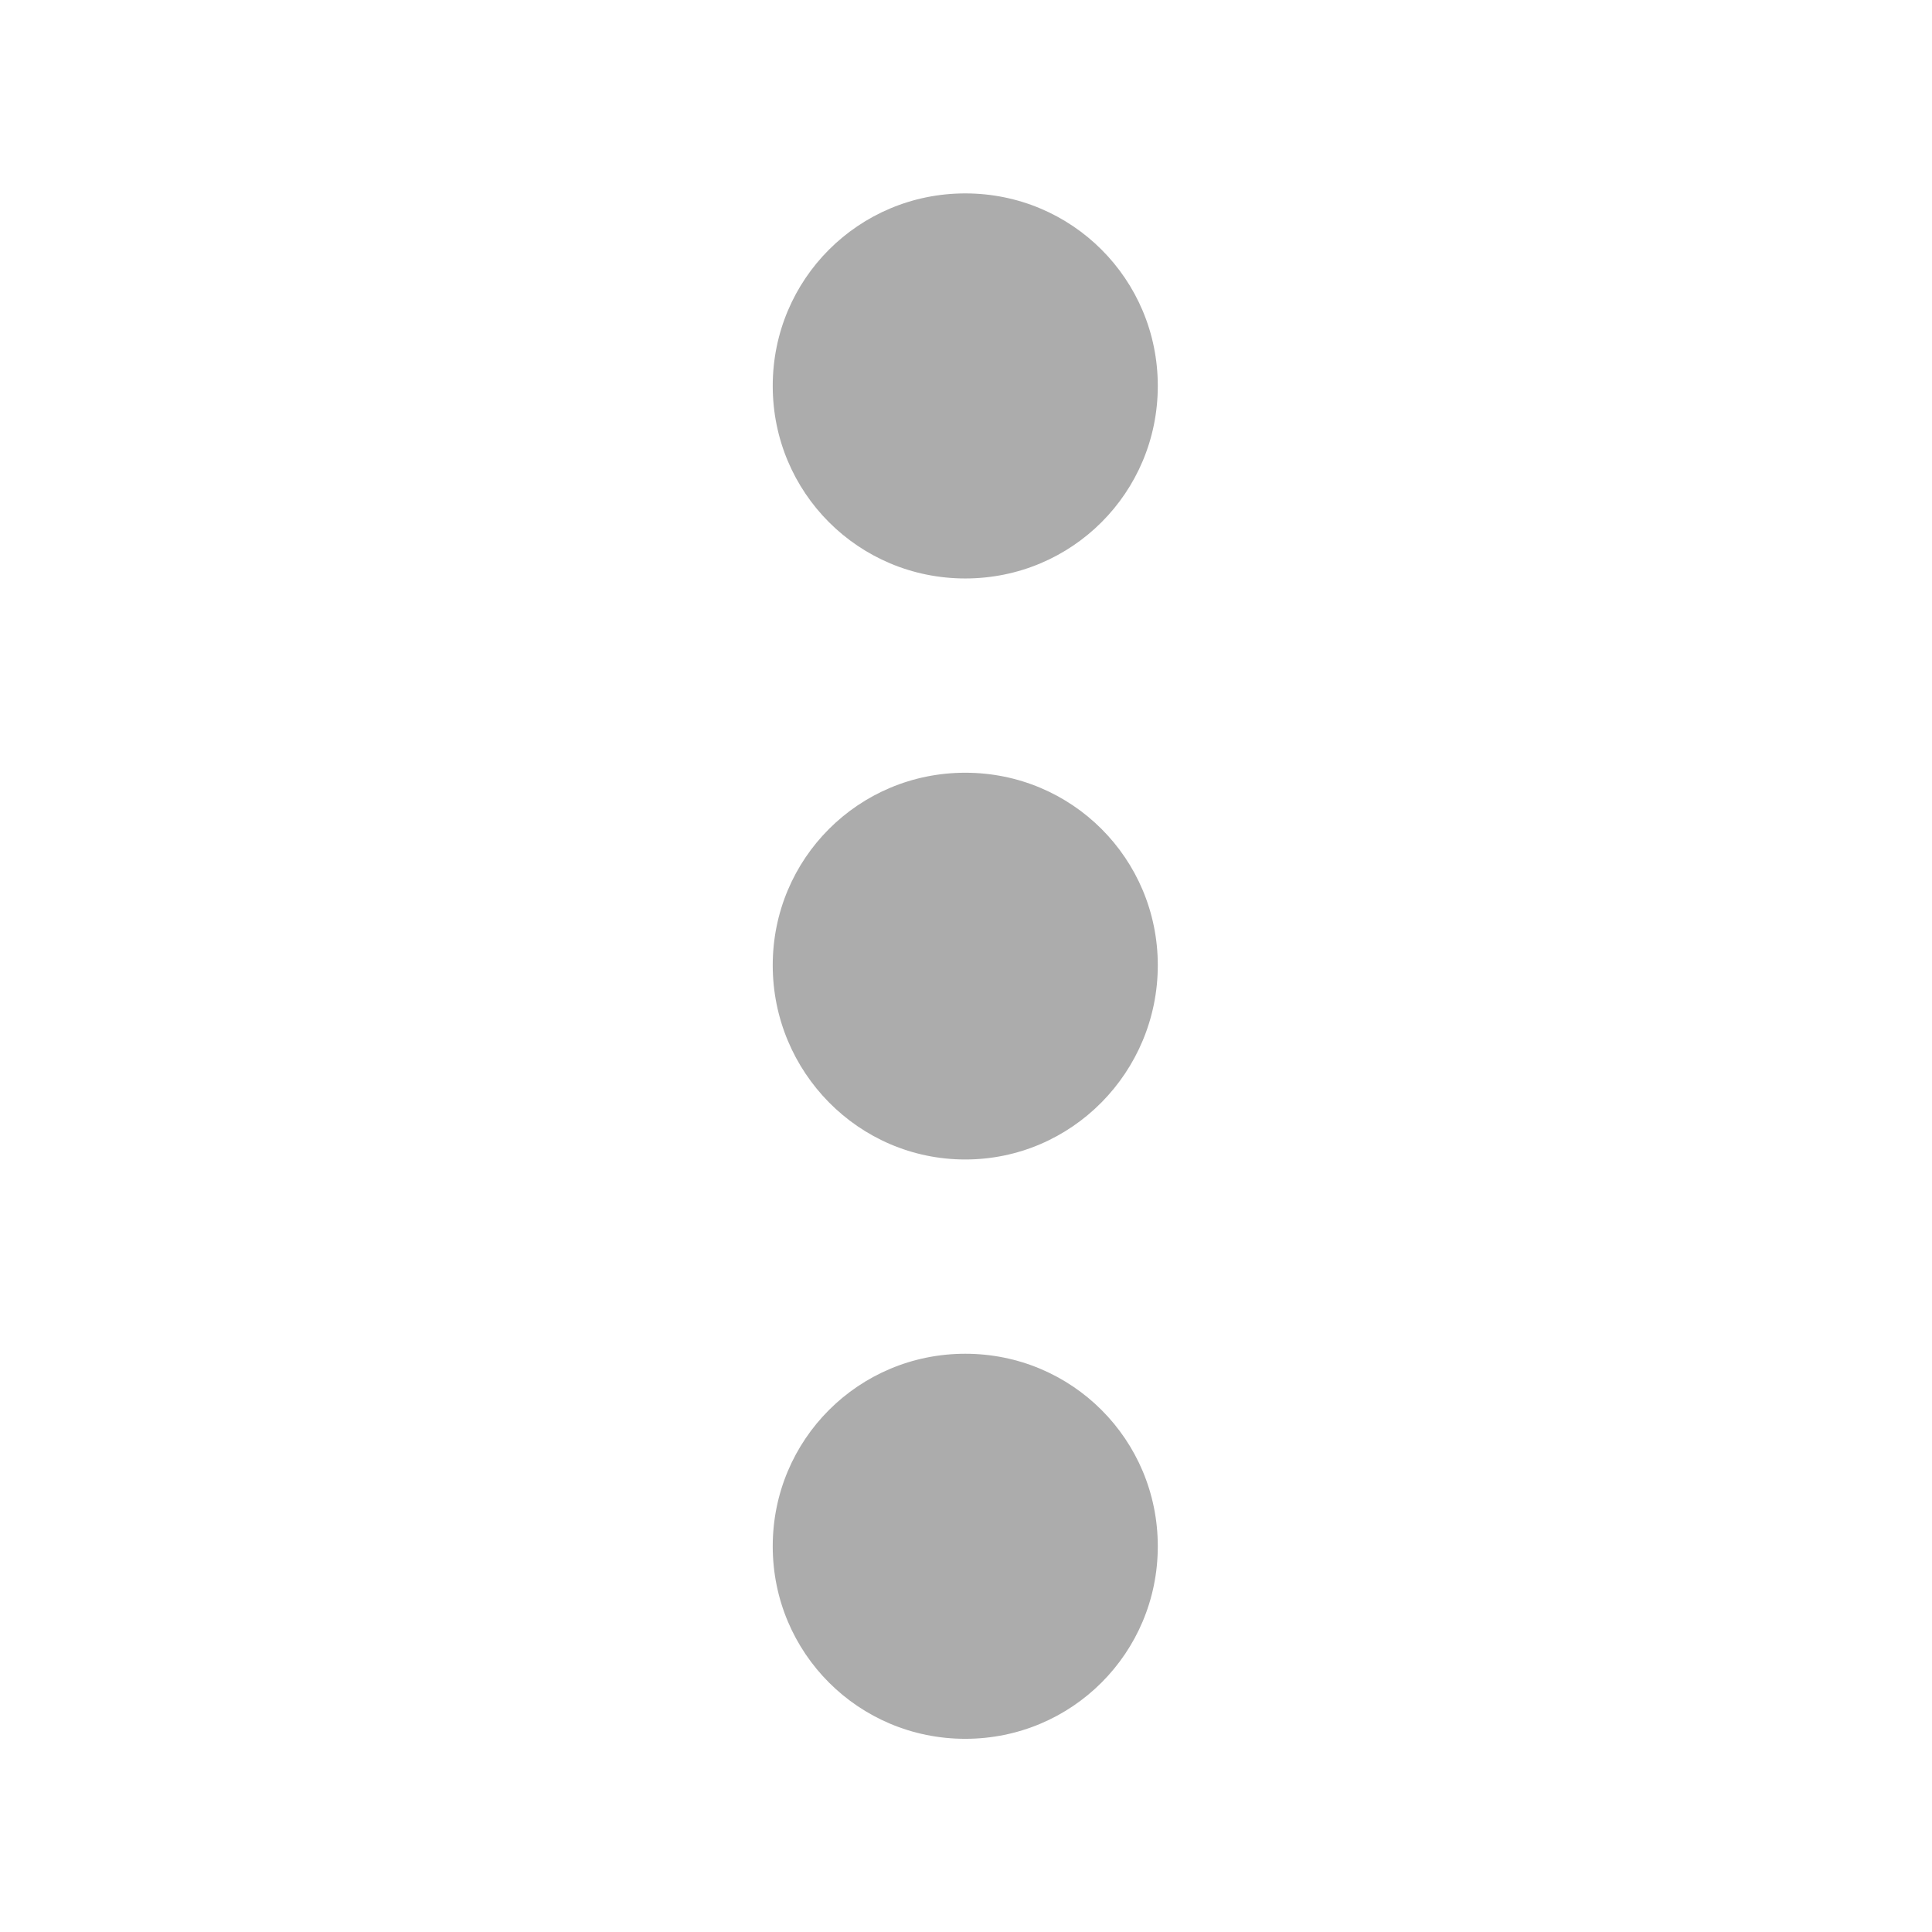
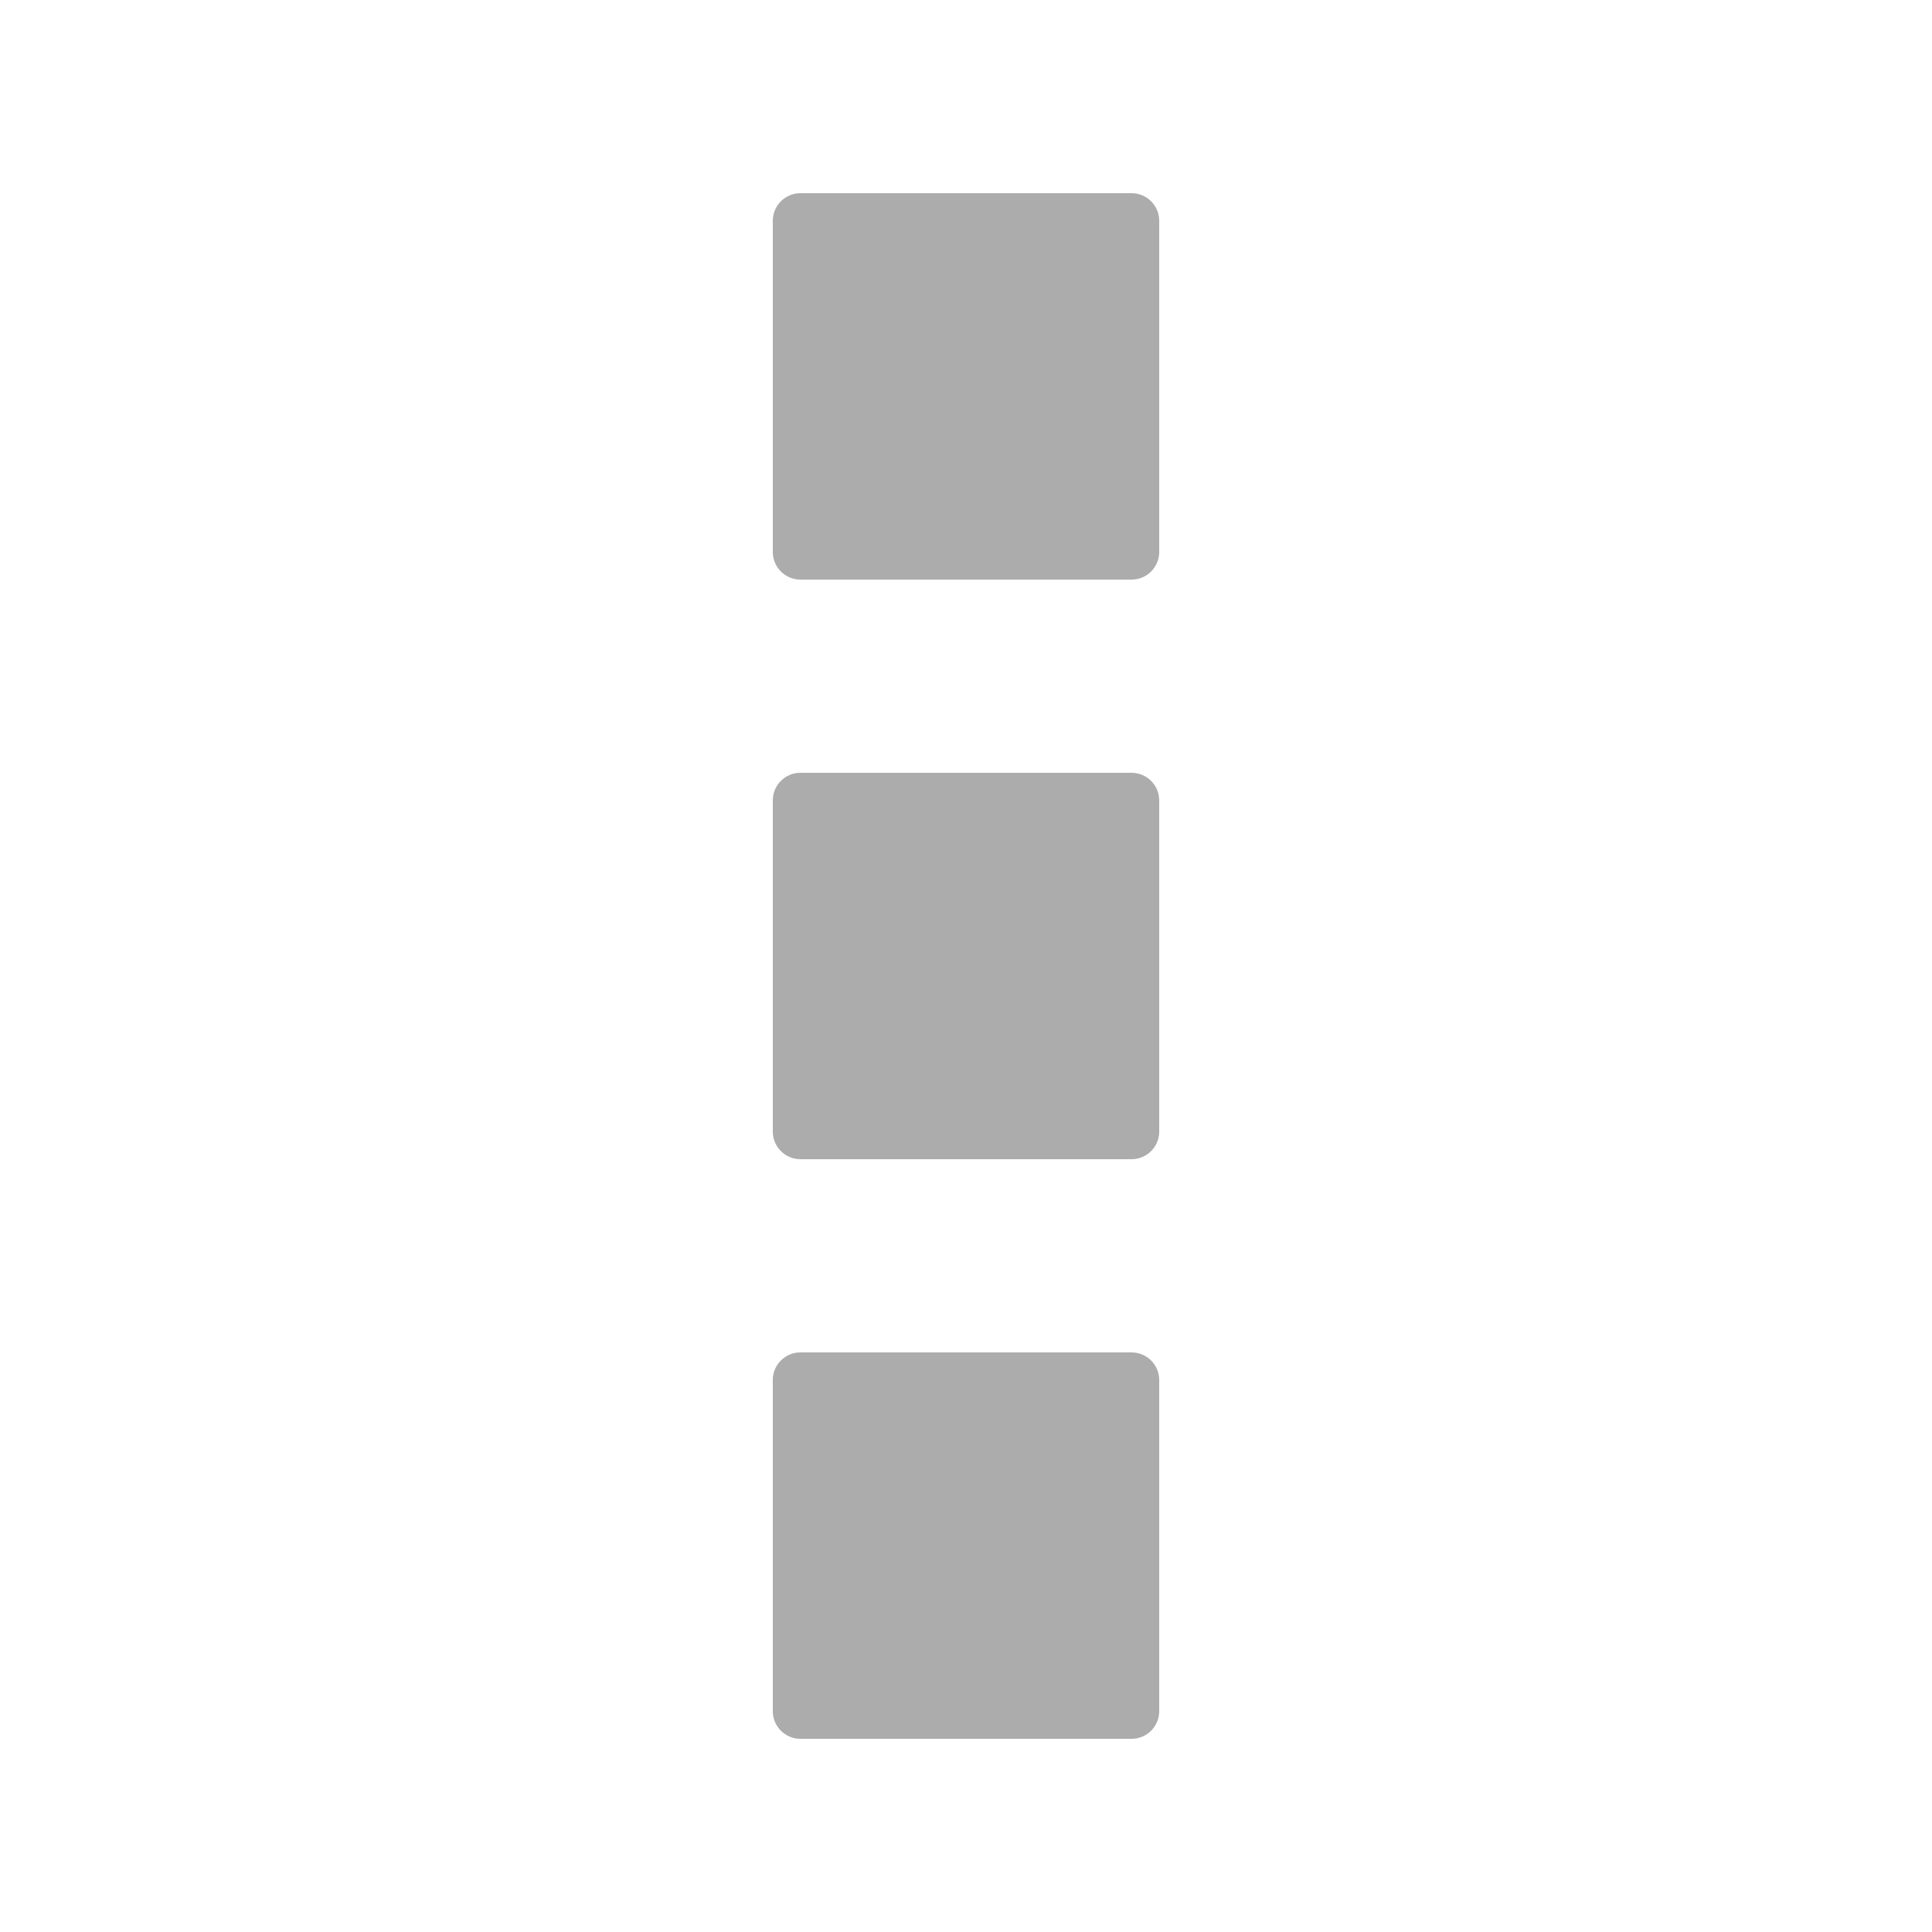
<svg xmlns="http://www.w3.org/2000/svg" width="35.433" height="35.433" id="svg2" version="1.1">
  <defs id="defs4">
    <linearGradient id="linearGradient5256">
      <stop style="stop-color:#acacac;stop-opacity:1;" offset="0" id="stop5258" />
      <stop style="stop-color:#acacac;stop-opacity:0.993;" offset="1" id="stop5260" />
    </linearGradient>
    <linearGradient id="linearGradient3798">
      <stop style="stop-color:#acacac;stop-opacity:1;" offset="0" id="stop3800" />
      <stop style="stop-color:#acacac;stop-opacity:0.684;" offset="1" id="stop3802" />
    </linearGradient>
  </defs>
  <g id="layer1" transform="translate(0,-1016.929)">
-     <path style="fill:#acacac;fill-opacity:1;stroke:none" d="m 21.234,1024.007 c 0,-1.957 -1.574,-3.531 -3.531,-3.531 -1.957,0 -3.531,1.574 -3.531,3.531 0,1.957 1.574,3.531 3.531,3.531 1.957,0 3.531,-1.574 3.531,-3.531 z m 0,10.625 c 0,-1.957 -1.574,-3.531 -3.531,-3.531 -1.957,0 -3.531,1.574 -3.531,3.531 0,1.957 1.574,3.562 3.531,3.562 1.957,0 3.531,-1.606 3.531,-3.562 z m 0,10.656 c 0,-1.957 -1.574,-3.531 -3.531,-3.531 -1.957,0 -3.531,1.574 -3.531,3.531 0,1.957 1.574,3.531 3.531,3.531 1.957,0 3.531,-1.574 3.531,-3.531 z" id="path3035" />
+     <rect style="fill:#acacac;fill-opacity:1;fill-rule:nonzero;stroke:none" id="rect3080" width="7.087" height="7.087" x="14.173" y="24.803" transform="translate(0,1016.929)" ry="0.507" />
+     <rect style="fill:#acacac;fill-opacity:1;fill-rule:nonzero;stroke:none" id="rect3076" width="7.087" height="7.087" x="14.173" y="3.543" transform="translate(0,1016.929)" ry="0.507" />
+     <rect style="fill:#acacac;fill-opacity:1;fill-rule:nonzero;stroke:none" id="rect3078" width="7.087" height="7.087" x="14.173" y="14.173" transform="translate(0,1016.929)" ry="0.507" />
  </g>
</svg>
